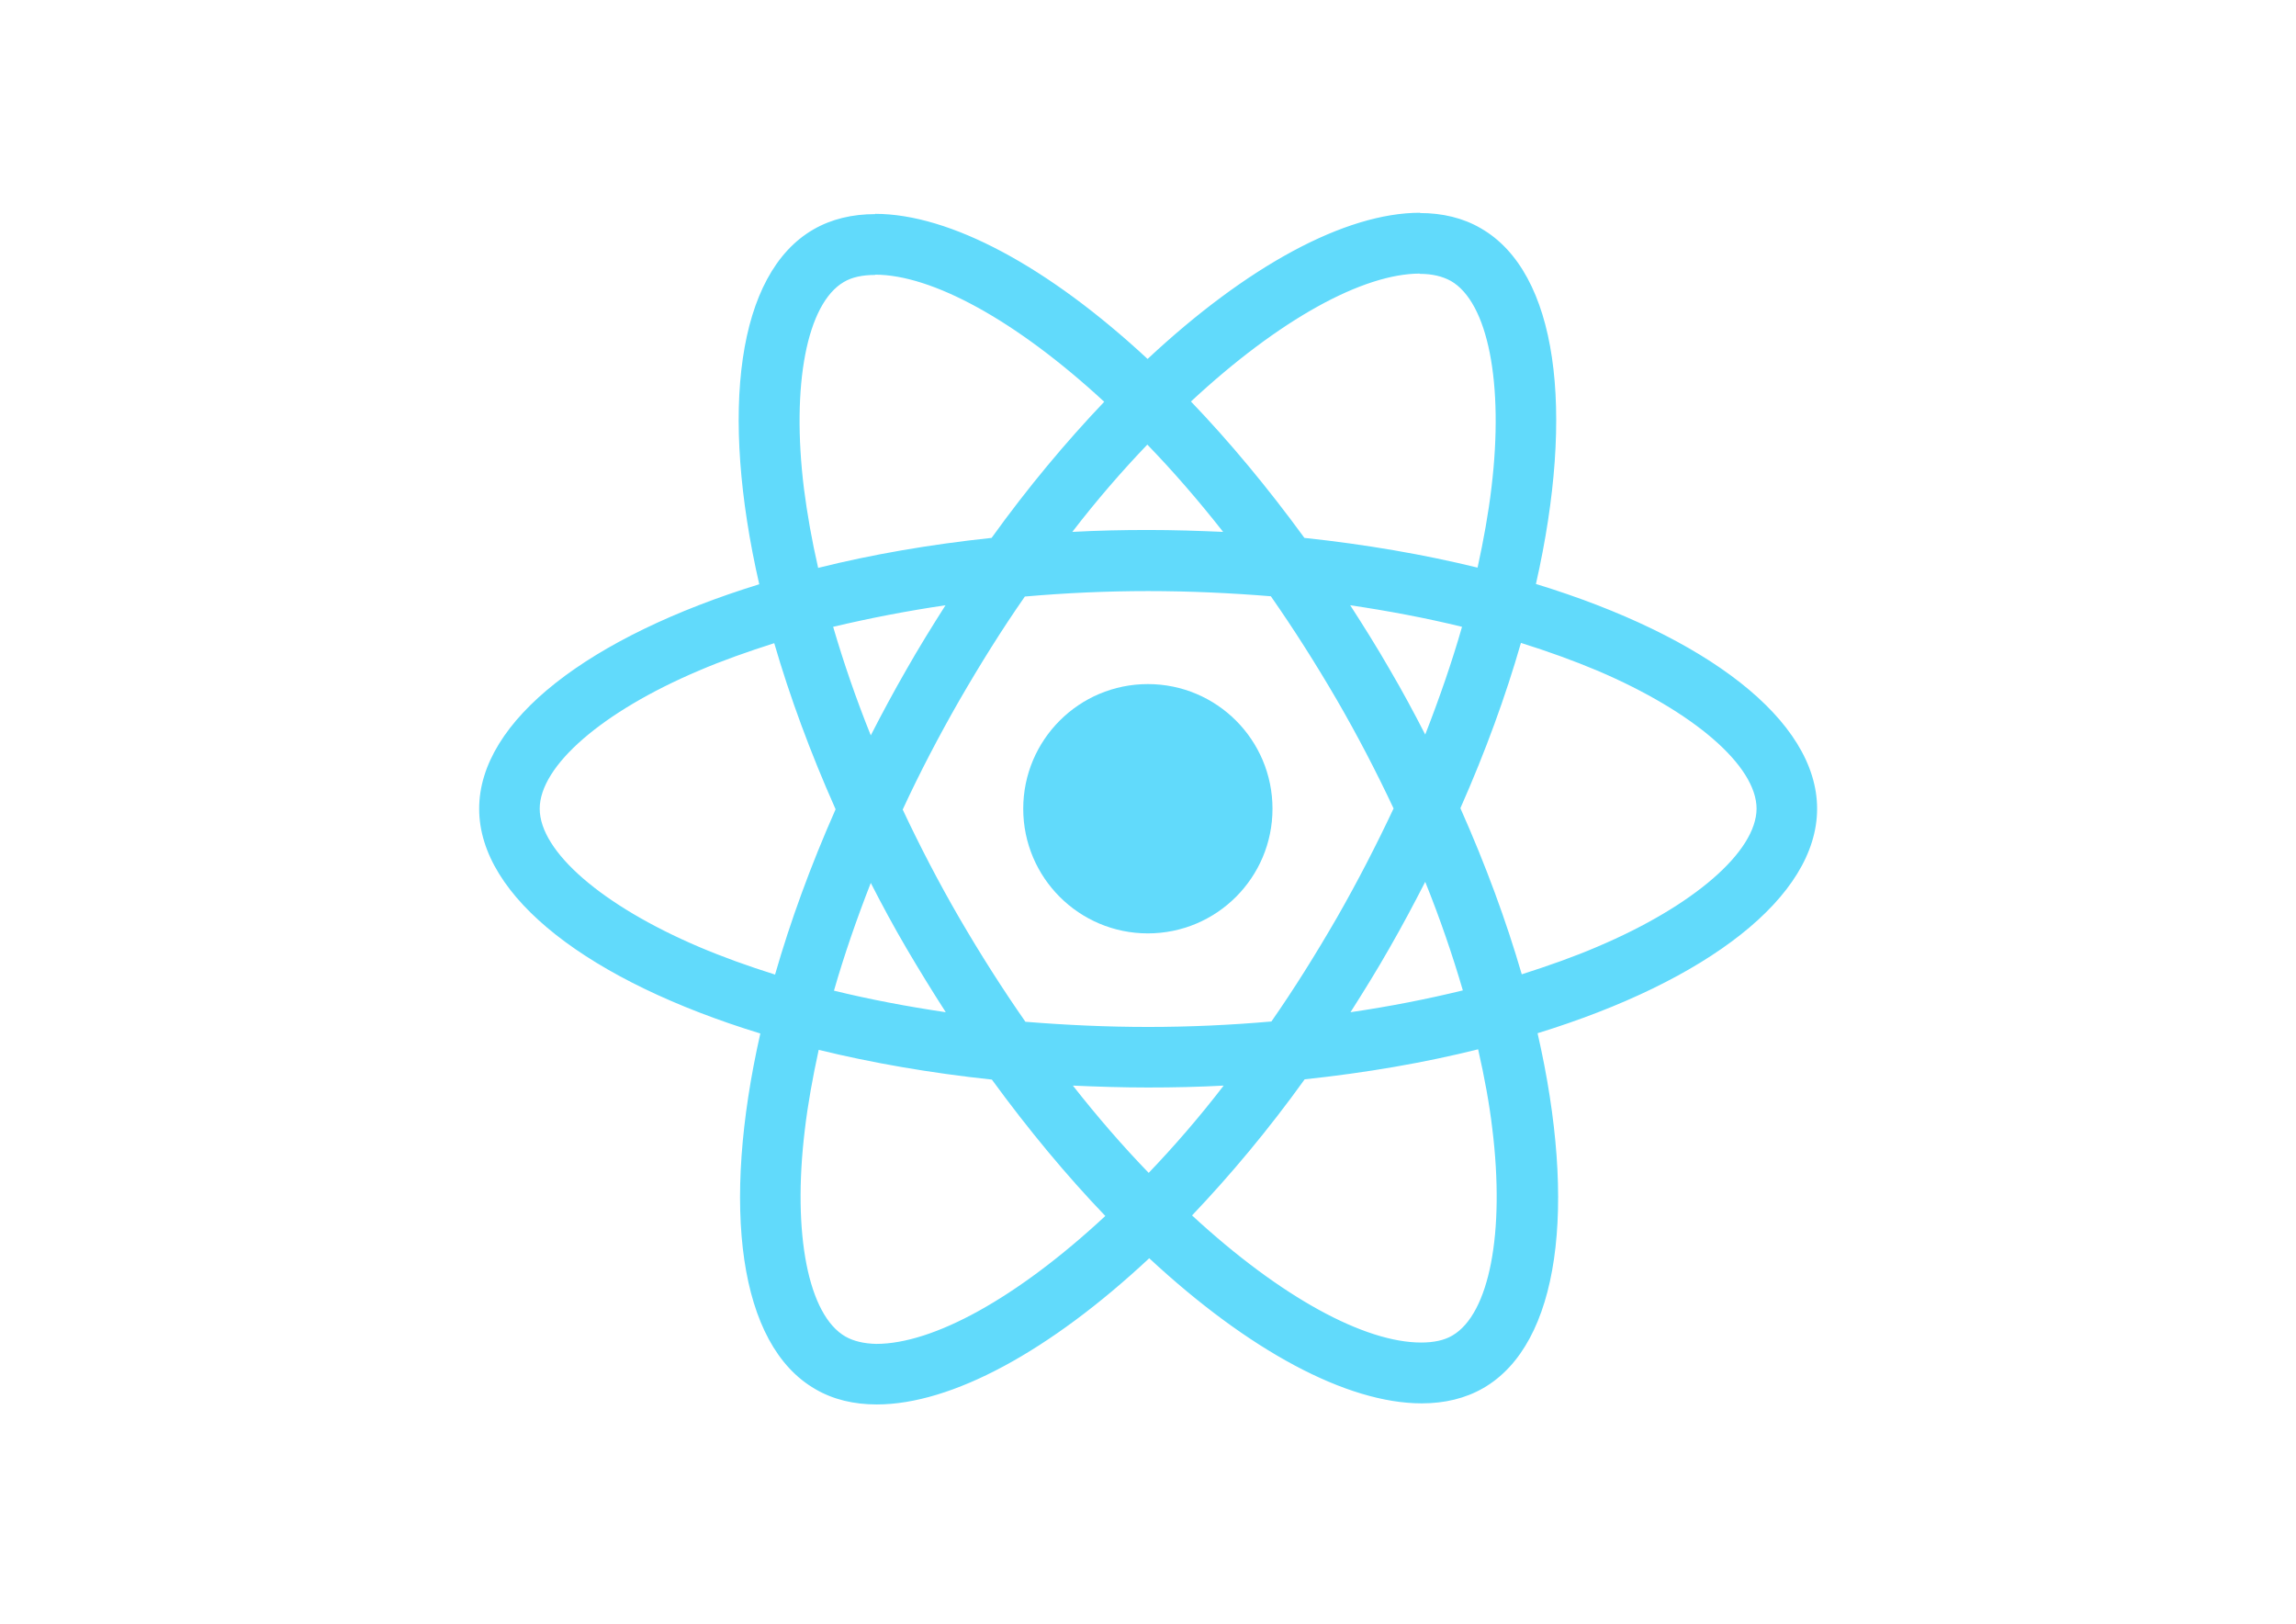
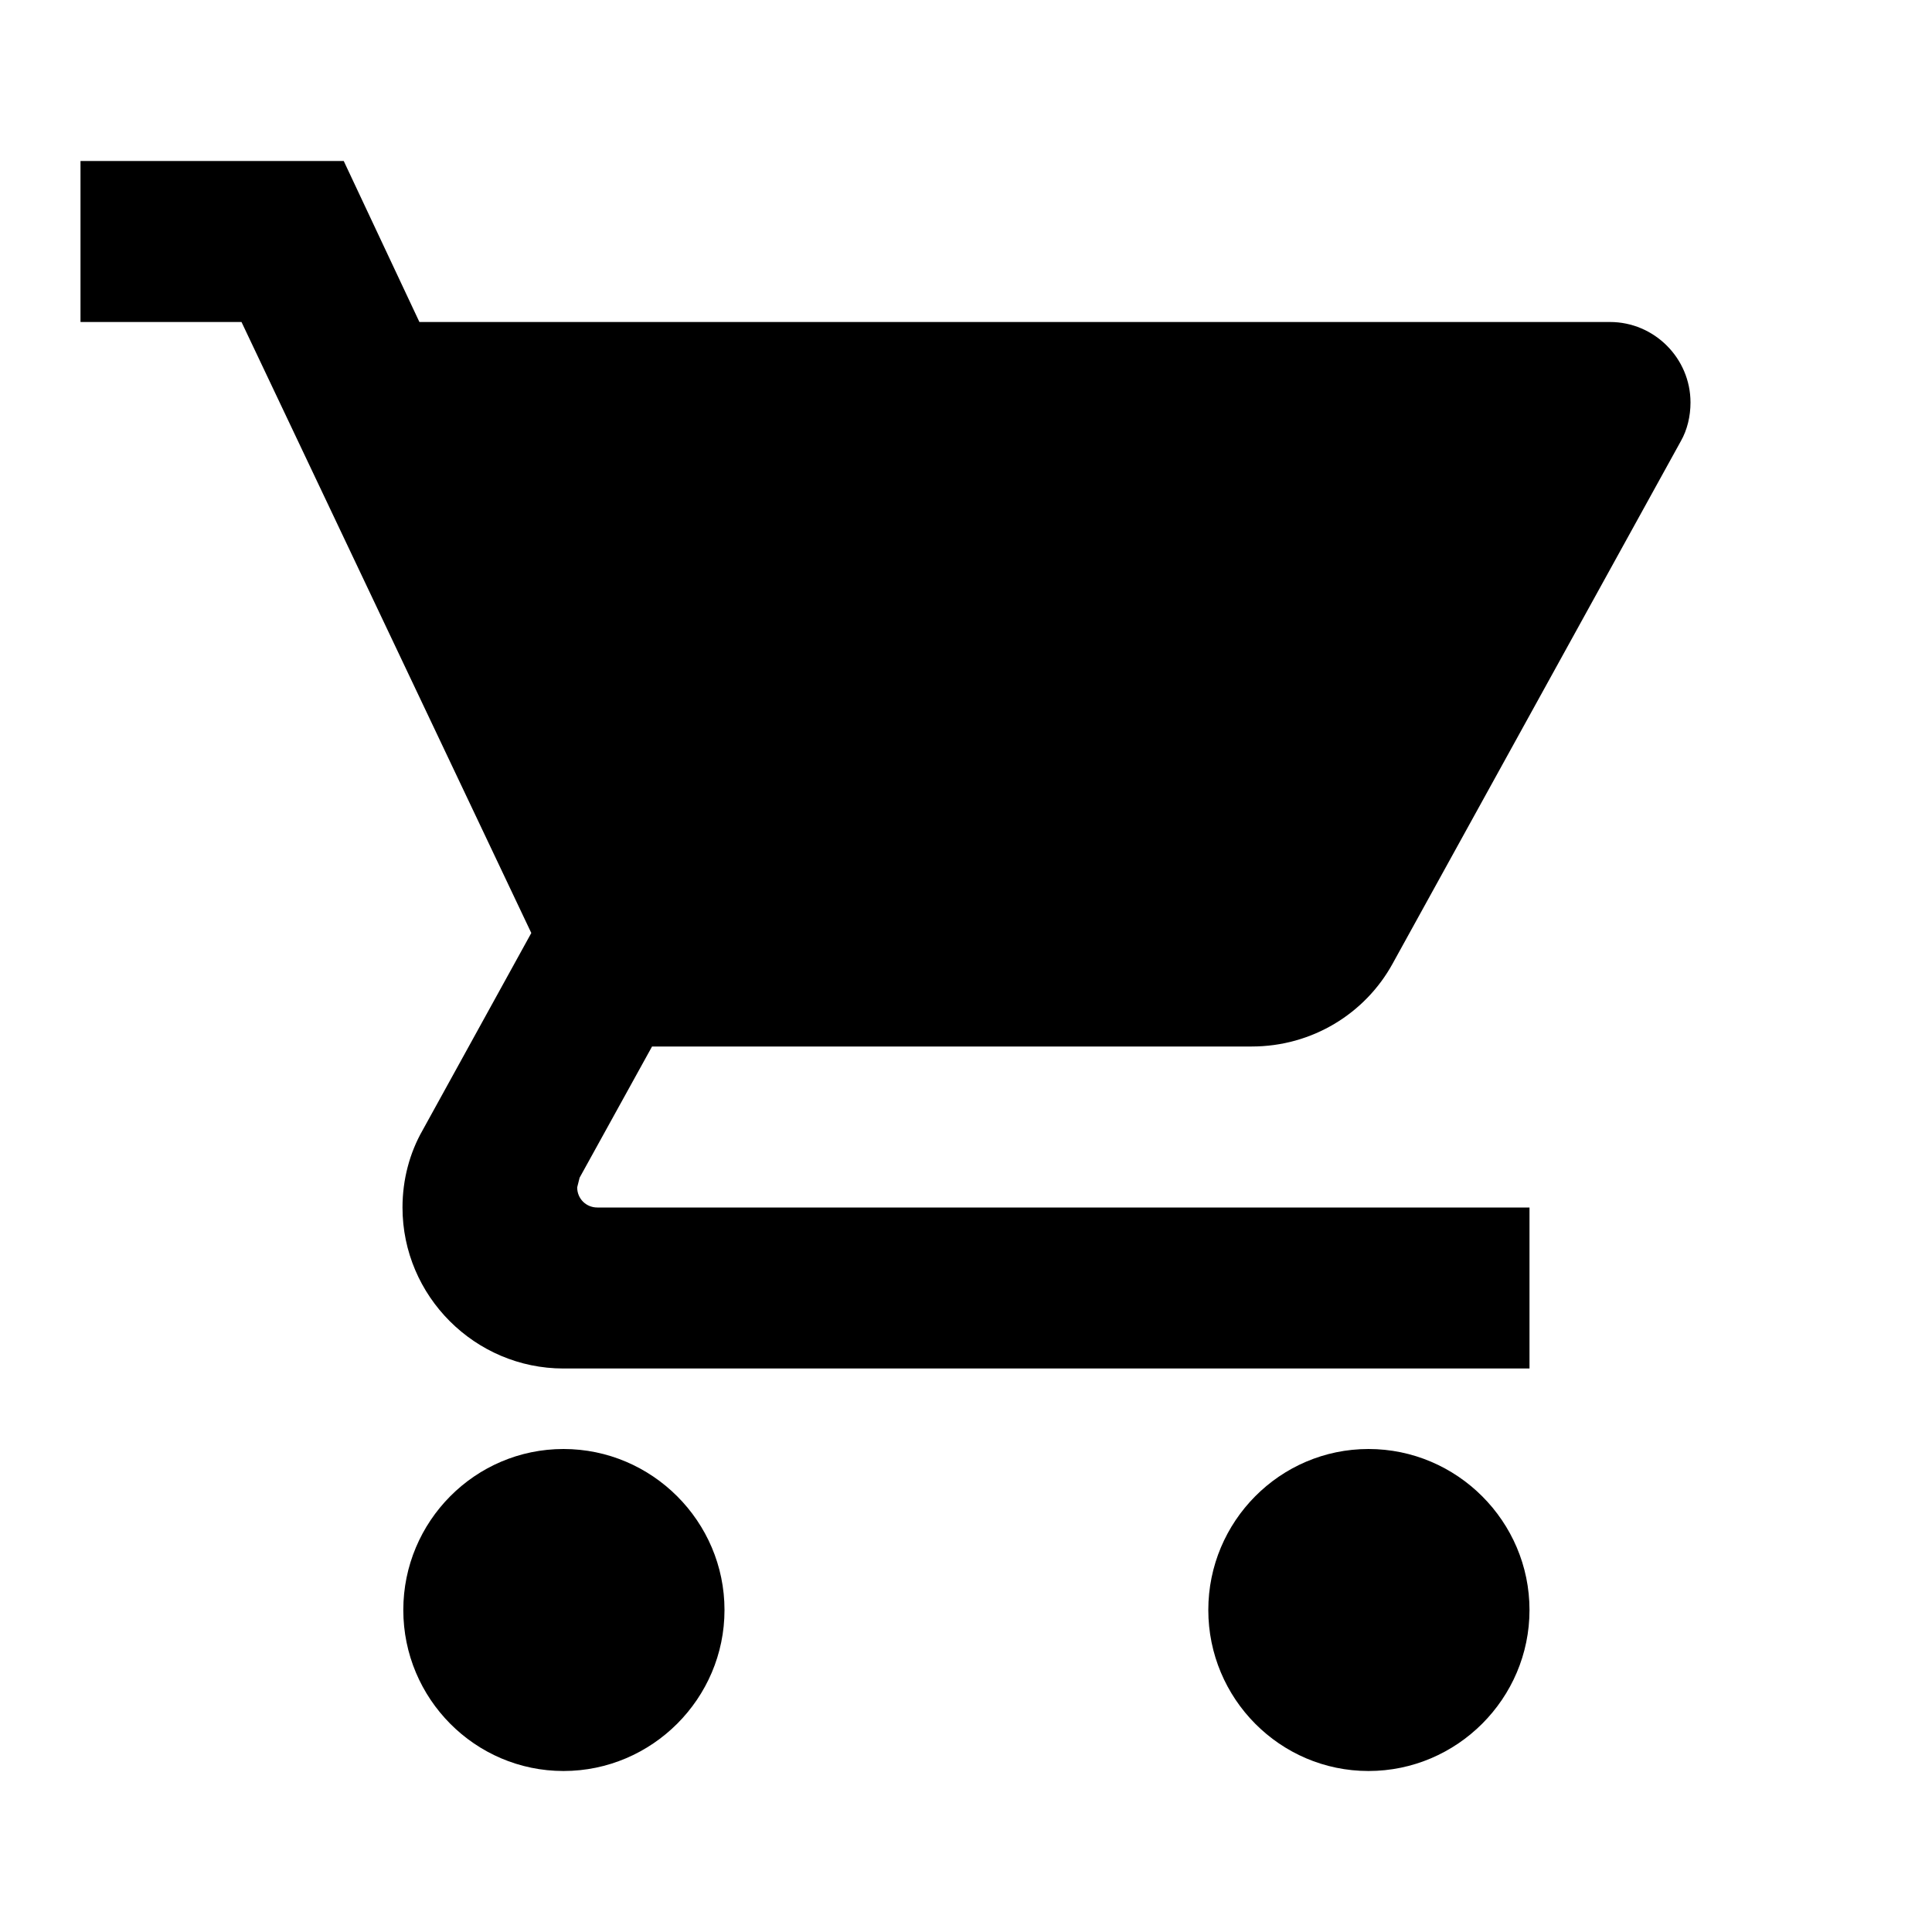
- <svg xmlns="http://www.w3.org/2000/svg" viewBox="0 0 841.9 595.3">
-   <g fill="#61DAFB">
-     <path d="M666.3 296.5c0-32.5-40.7-63.3-103.1-82.4 14.4-63.6 8-114.2-20.2-130.4-6.5-3.8-14.1-5.6-22.4-5.6v22.3c4.6 0 8.3.9 11.4 2.6 13.6 7.8 19.5 37.5 14.9 75.7-1.1 9.4-2.9 19.3-5.1 29.4-19.6-4.8-41-8.5-63.5-10.9-13.5-18.5-27.5-35.3-41.6-50 32.6-30.3 63.2-46.9 84-46.9V78c-27.5 0-63.5 19.6-99.9 53.6-36.4-33.8-72.4-53.2-99.9-53.2v22.3c20.7 0 51.4 16.5 84 46.6-14 14.7-28 31.4-41.3 49.9-22.6 2.4-44 6.1-63.6 11-2.3-10-4-19.7-5.2-29-4.7-38.2 1.1-67.9 14.6-75.8 3-1.8 6.9-2.6 11.5-2.6V78.5c-8.4 0-16 1.8-22.6 5.6-28.1 16.2-34.4 66.7-19.9 130.1-62.2 19.2-102.7 49.9-102.7 82.3 0 32.5 40.7 63.3 103.1 82.4-14.4 63.6-8 114.2 20.2 130.4 6.5 3.8 14.1 5.6 22.5 5.6 27.5 0 63.5-19.6 99.9-53.6 36.4 33.8 72.4 53.2 99.9 53.2 8.4 0 16-1.8 22.6-5.6 28.1-16.2 34.4-66.7 19.9-130.1 62-19.1 102.5-49.9 102.5-82.3zm-130.2-66.7c-3.7 12.9-8.3 26.2-13.5 39.5-4.1-8-8.4-16-13.1-24-4.6-8-9.5-15.8-14.4-23.4 14.2 2.1 27.9 4.7 41 7.9zm-45.8 106.5c-7.8 13.5-15.8 26.3-24.1 38.2-14.9 1.3-30 2-45.2 2-15.1 0-30.2-.7-45-1.9-8.3-11.9-16.4-24.6-24.2-38-7.6-13.1-14.5-26.4-20.8-39.8 6.2-13.4 13.2-26.8 20.7-39.9 7.8-13.5 15.8-26.3 24.1-38.2 14.9-1.3 30-2 45.2-2 15.1 0 30.2.7 45 1.9 8.3 11.9 16.4 24.6 24.2 38 7.6 13.1 14.5 26.4 20.8 39.8-6.3 13.4-13.2 26.8-20.7 39.9zm32.3-13c5.4 13.4 10 26.8 13.8 39.8-13.1 3.2-26.9 5.9-41.2 8 4.9-7.7 9.8-15.6 14.4-23.7 4.6-8 8.9-16.1 13-24.1zM421.2 430c-9.3-9.6-18.6-20.3-27.8-32 9 .4 18.2.7 27.5.7 9.4 0 18.7-.2 27.8-.7-9 11.7-18.3 22.4-27.5 32zm-74.4-58.9c-14.2-2.1-27.9-4.7-41-7.9 3.7-12.9 8.3-26.2 13.5-39.5 4.1 8 8.4 16 13.1 24 4.7 8 9.5 15.8 14.4 23.4zM420.7 163c9.3 9.6 18.6 20.3 27.8 32-9-.4-18.2-.7-27.5-.7-9.4 0-18.7.2-27.8.7 9-11.7 18.3-22.4 27.5-32zm-74 58.9c-4.9 7.7-9.8 15.6-14.4 23.7-4.6 8-8.9 16-13 24-5.4-13.4-10-26.8-13.8-39.8 13.1-3.1 26.9-5.8 41.2-7.9zm-90.5 125.2c-35.4-15.1-58.3-34.9-58.3-50.6 0-15.7 22.9-35.6 58.3-50.6 8.6-3.7 18-7 27.7-10.1 5.7 19.6 13.2 40 22.5 60.9-9.2 20.8-16.6 41.1-22.2 60.6-9.9-3.1-19.3-6.5-28-10.2zM310 490c-13.6-7.8-19.5-37.5-14.9-75.7 1.1-9.4 2.9-19.3 5.1-29.4 19.6 4.8 41 8.5 63.5 10.9 13.5 18.5 27.5 35.3 41.6 50-32.6 30.3-63.2 46.9-84 46.9-4.5-.1-8.3-1-11.3-2.7zm237.2-76.2c4.7 38.2-1.1 67.9-14.6 75.8-3 1.8-6.9 2.6-11.5 2.6-20.7 0-51.4-16.5-84-46.6 14-14.7 28-31.4 41.3-49.9 22.6-2.4 44-6.1 63.6-11 2.3 10.1 4.1 19.8 5.2 29.1zm38.5-66.7c-8.6 3.7-18 7-27.7 10.1-5.7-19.6-13.2-40-22.5-60.9 9.2-20.8 16.6-41.1 22.2-60.6 9.9 3.1 19.3 6.5 28.1 10.2 35.4 15.1 58.3 34.9 58.3 50.6-.1 15.7-23 35.6-58.4 50.6zM320.8 78.4z" />
-     <circle cx="420.9" cy="296.5" r="45.7" />
-     <path d="M520.5 78.1z" />
-   </g>
+ <svg xmlns="http://www.w3.org/2000/svg" width="24" height="24" viewBox="0 0 24 24">
+   <path d="M7 18c-1.1 0-1.99.9-1.99 2S5.9 22 7 22s2-.9 2-2-.9-2-2-2zM1 2v2h2l3.6 7.59-1.35 2.45c-.16.28-.25.61-.25.96 0 1.1.9 2 2 2h12v-2H7.42c-.14 0-.25-.11-.25-.25l.03-.12.9-1.63h7.45c.75 0 1.41-.41 1.75-1.03l3.58-6.49c.08-.14.12-.31.12-.48 0-.55-.45-1-1-1H5.21l-.94-2H1zm16 16c-1.1 0-1.99.9-1.99 2s.89 2 1.99 2 2-.9 2-2-.9-2-2-2z" />
</svg>
